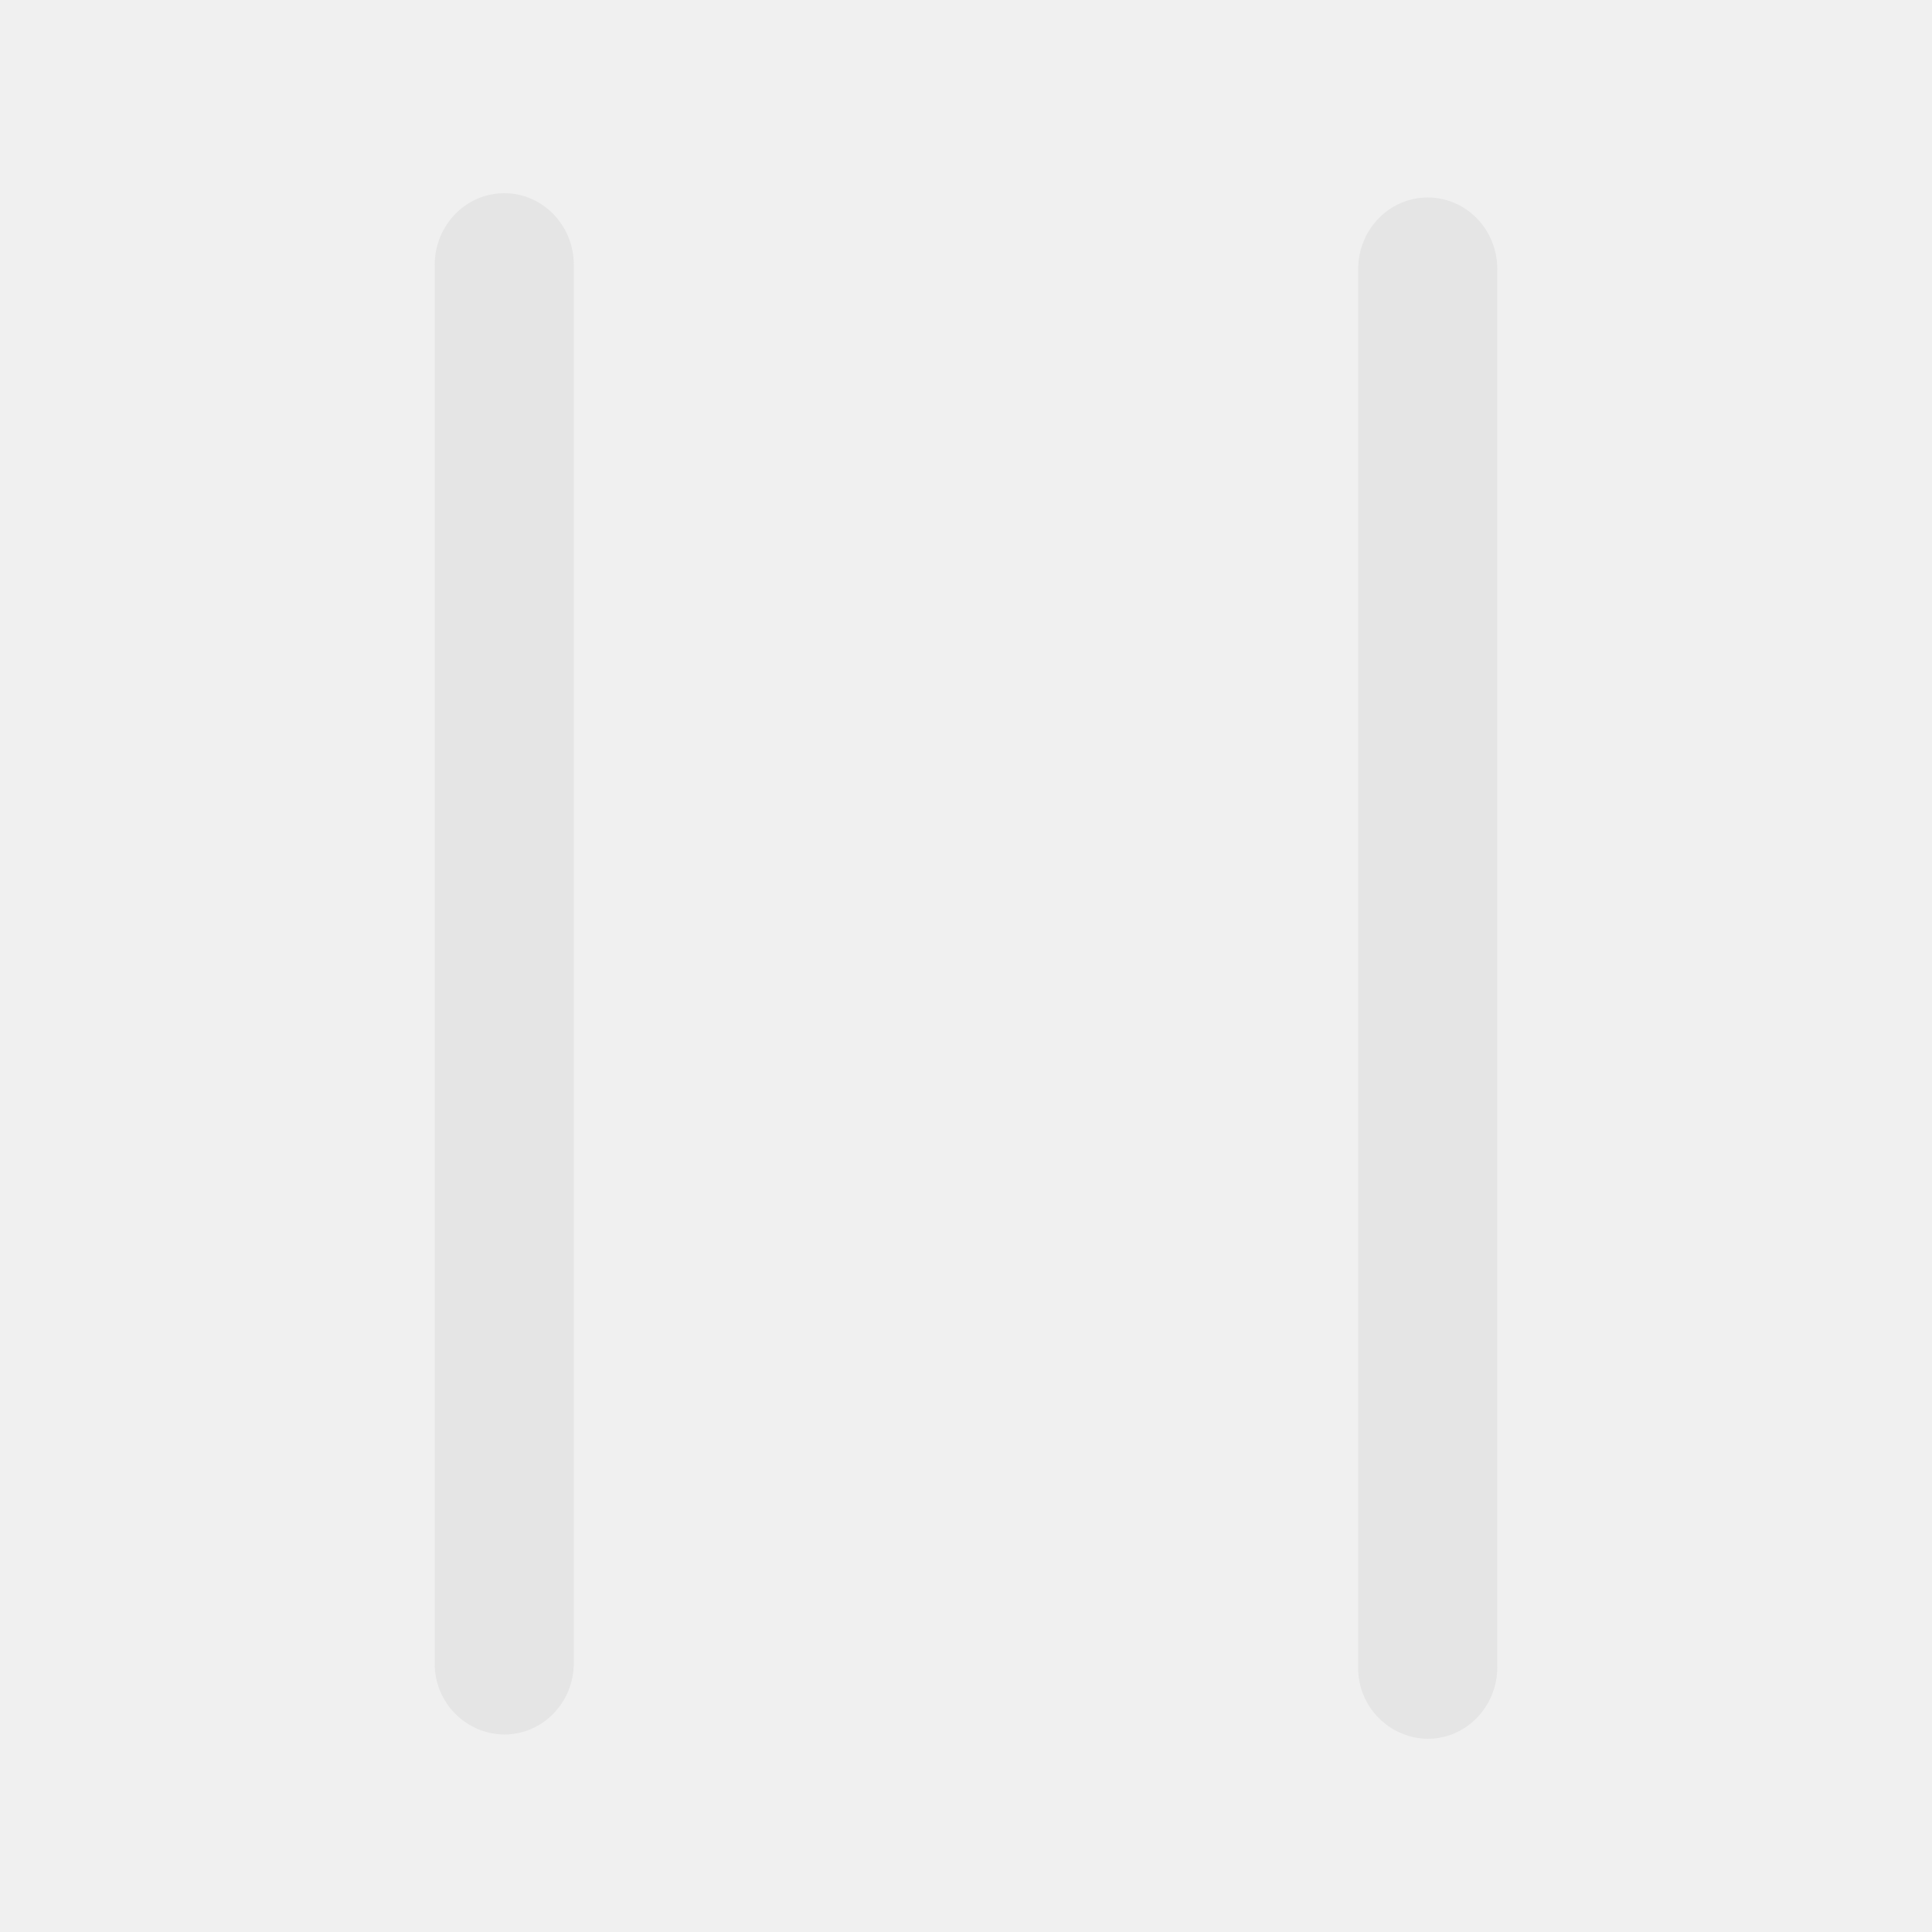
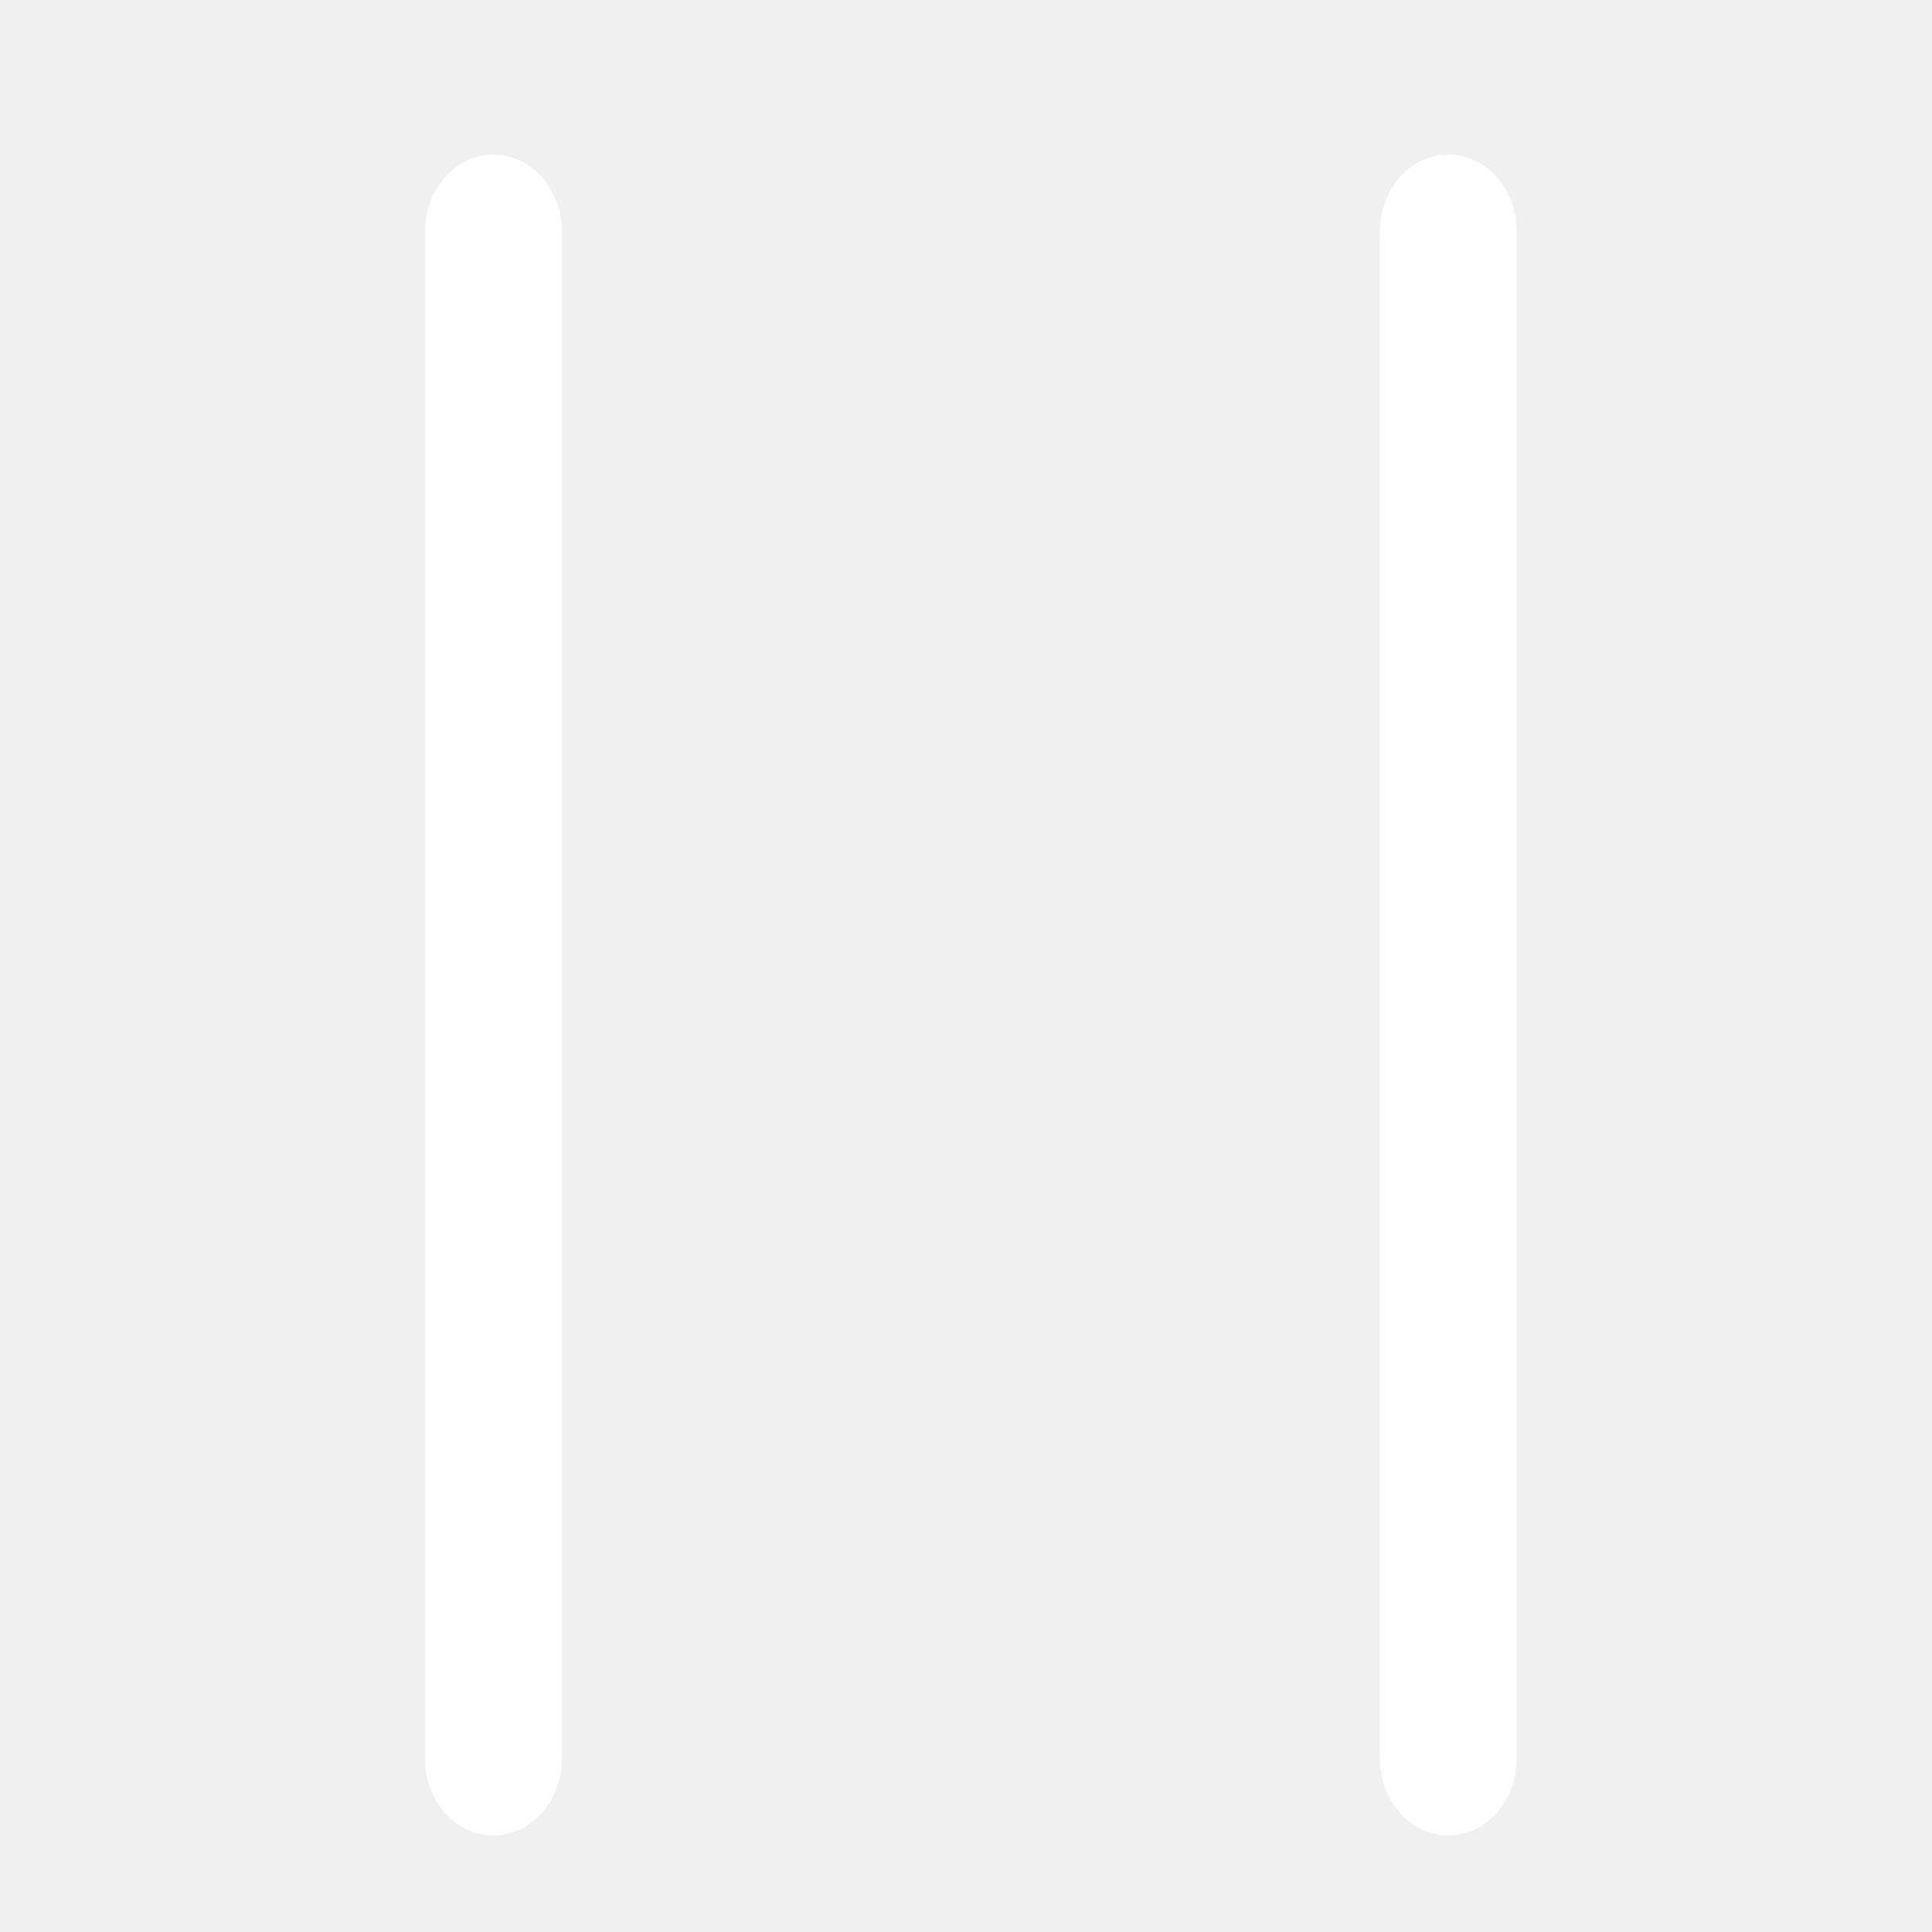
- <svg xmlns="http://www.w3.org/2000/svg" width="18" height="18" viewBox="0 0 18 18" fill="none">
-   <path d="M13.302 1.84C13.66 1.84 13.95 2.138 13.95 2.507L13.95 15.532C13.95 15.901 13.66 16.2 13.302 16.2C13.291 16.2 13.28 16.2 13.27 16.199C13.259 16.198 13.248 16.197 13.237 16.196C13.227 16.195 13.216 16.193 13.205 16.192C13.195 16.19 13.184 16.188 13.174 16.186C13.163 16.183 13.153 16.181 13.142 16.178C13.132 16.175 13.122 16.172 13.111 16.169C13.101 16.166 13.091 16.162 13.081 16.158C13.071 16.154 13.061 16.151 13.051 16.146C13.041 16.142 13.031 16.137 13.021 16.133C13.012 16.128 13.002 16.123 12.993 16.118C12.983 16.113 12.974 16.107 12.965 16.101C12.956 16.096 12.947 16.09 12.938 16.084C12.929 16.078 12.92 16.071 12.912 16.065C12.903 16.058 12.895 16.051 12.887 16.044C12.879 16.038 12.87 16.03 12.863 16.023C12.855 16.016 12.847 16.008 12.84 16C12.832 15.993 12.825 15.985 12.818 15.977C12.81 15.969 12.804 15.96 12.797 15.952C12.79 15.944 12.784 15.935 12.777 15.926C12.771 15.917 12.765 15.909 12.759 15.899C12.753 15.89 12.748 15.881 12.742 15.872C12.737 15.863 12.732 15.853 12.727 15.844C12.722 15.834 12.717 15.824 12.713 15.815C12.708 15.805 12.704 15.795 12.7 15.785C12.696 15.775 12.693 15.765 12.689 15.755C12.685 15.744 12.682 15.734 12.679 15.724C12.676 15.713 12.674 15.703 12.671 15.692C12.669 15.682 12.666 15.671 12.665 15.661C12.663 15.65 12.661 15.64 12.659 15.629C12.658 15.618 12.657 15.607 12.656 15.597C12.655 15.586 12.655 15.575 12.654 15.565C12.654 15.554 12.654 15.543 12.654 15.532L12.654 2.507C12.654 2.138 12.944 1.84 13.302 1.84ZM4.698 1.8C5.056 1.8 5.346 2.099 5.346 2.468L5.346 15.494C5.346 15.863 5.056 16.16 4.698 16.16C4.687 16.16 4.676 16.16 4.666 16.159C4.655 16.159 4.644 16.157 4.633 16.156C4.623 16.155 4.612 16.154 4.602 16.152C4.591 16.15 4.58 16.148 4.57 16.146C4.559 16.144 4.549 16.141 4.538 16.138C4.528 16.136 4.518 16.133 4.507 16.129C4.497 16.126 4.487 16.122 4.477 16.119C4.467 16.115 4.457 16.111 4.447 16.107C4.437 16.102 4.427 16.098 4.418 16.093C4.408 16.088 4.399 16.084 4.389 16.078C4.38 16.073 4.37 16.068 4.361 16.062C4.352 16.056 4.343 16.05 4.334 16.044C4.325 16.038 4.317 16.032 4.308 16.025C4.3 16.019 4.291 16.012 4.283 16.005C4.275 15.998 4.267 15.991 4.259 15.984C4.251 15.976 4.243 15.969 4.236 15.961C4.228 15.953 4.221 15.945 4.214 15.937C4.207 15.929 4.2 15.921 4.193 15.913C4.187 15.904 4.18 15.896 4.174 15.887C4.167 15.878 4.161 15.869 4.156 15.86C4.15 15.851 4.144 15.842 4.139 15.833C4.133 15.823 4.128 15.814 4.123 15.805C4.118 15.795 4.114 15.785 4.109 15.775C4.105 15.766 4.1 15.756 4.096 15.746C4.092 15.736 4.089 15.726 4.085 15.716C4.082 15.705 4.079 15.695 4.076 15.685C4.073 15.674 4.07 15.664 4.067 15.653C4.065 15.643 4.063 15.633 4.061 15.622C4.059 15.611 4.057 15.601 4.056 15.59C4.054 15.579 4.053 15.569 4.052 15.558C4.051 15.547 4.051 15.537 4.05 15.526C4.05 15.515 4.05 15.504 4.05 15.494L4.05 2.468C4.05 2.099 4.34 1.8 4.698 1.8Z" fill="#E5E5E5">
+ <svg xmlns="http://www.w3.org/2000/svg" width="200" height="200" viewBox="0 0 200 200" fill="none">
+   <path d="M51.076 16C50.96 16 50.845 16.003 50.729 16.01C50.613 16.016 50.498 16.025 50.383 16.038C50.267 16.051 50.153 16.067 50.038 16.085C49.923 16.105 49.809 16.127 49.696 16.152C49.582 16.177 49.469 16.206 49.357 16.237C49.245 16.268 49.133 16.303 49.022 16.341C48.911 16.378 48.801 16.419 48.693 16.462C48.583 16.506 48.475 16.552 48.368 16.602C48.261 16.651 48.155 16.704 48.051 16.759C47.946 16.815 47.843 16.873 47.74 16.934C47.639 16.995 47.538 17.059 47.438 17.125C47.339 17.192 47.241 17.261 47.145 17.333C47.049 17.405 46.954 17.479 46.861 17.556C46.768 17.633 46.677 17.713 46.587 17.795C46.498 17.877 46.41 17.962 46.324 18.049C46.238 18.136 46.154 18.225 46.073 18.317C45.991 18.408 45.911 18.502 45.833 18.598C45.755 18.694 45.68 18.791 45.606 18.892C45.533 18.992 45.462 19.094 45.392 19.198C45.324 19.302 45.257 19.407 45.193 19.515C45.128 19.623 45.066 19.732 45.007 19.843C44.947 19.954 44.89 20.067 44.836 20.181C44.781 20.295 44.729 20.41 44.679 20.527C44.63 20.644 44.583 20.763 44.539 20.882C44.494 21.002 44.453 21.123 44.414 21.245C44.375 21.366 44.338 21.489 44.305 21.613C44.271 21.737 44.24 21.862 44.212 21.987C44.184 22.113 44.159 22.239 44.136 22.366C44.114 22.493 44.094 22.621 44.077 22.749C44.06 22.877 44.045 23.005 44.034 23.134C44.023 23.263 44.014 23.392 44.009 23.521C44.003 23.65 44 23.78 44 23.909L44 182.091C44 182.22 44.003 182.35 44.009 182.479C44.014 182.608 44.023 182.737 44.034 182.866C44.045 182.996 44.06 183.123 44.077 183.252C44.094 183.379 44.114 183.507 44.136 183.634C44.159 183.761 44.184 183.887 44.212 184.013C44.24 184.138 44.271 184.263 44.305 184.387C44.338 184.51 44.375 184.634 44.414 184.755C44.453 184.877 44.494 184.998 44.539 185.117C44.583 185.237 44.63 185.355 44.679 185.473C44.729 185.59 44.781 185.705 44.836 185.819C44.89 185.934 44.947 186.046 45.007 186.157C45.066 186.268 45.128 186.378 45.193 186.485C45.257 186.592 45.324 186.698 45.392 186.803C45.462 186.907 45.533 187.008 45.606 187.108C45.68 187.208 45.755 187.306 45.833 187.402C45.911 187.498 45.991 187.592 46.073 187.684C46.154 187.775 46.238 187.865 46.324 187.952C46.41 188.039 46.498 188.123 46.587 188.205C46.677 188.287 46.768 188.367 46.861 188.444C46.954 188.521 47.049 188.595 47.145 188.667C47.241 188.739 47.339 188.808 47.438 188.875C47.538 188.941 47.638 189.004 47.74 189.066C47.843 189.127 47.946 189.185 48.051 189.241C48.155 189.296 48.261 189.348 48.368 189.398C48.475 189.447 48.583 189.494 48.692 189.537C48.801 189.582 48.911 189.621 49.022 189.66C49.133 189.696 49.245 189.732 49.357 189.763C49.469 189.794 49.582 189.823 49.696 189.848C49.809 189.873 49.923 189.895 50.038 189.914C50.153 189.934 50.267 189.95 50.383 189.962C50.498 189.974 50.613 189.984 50.729 189.99C50.845 189.997 50.96 190 51.076 190C51.192 190 51.308 189.997 51.423 189.99C51.539 189.984 51.655 189.974 51.77 189.962C51.885 189.95 52 189.934 52.115 189.914C52.229 189.895 52.343 189.873 52.457 189.848C52.57 189.823 52.683 189.794 52.796 189.763C52.908 189.732 53.02 189.696 53.13 189.66C53.241 189.621 53.351 189.582 53.46 189.537C53.569 189.494 53.677 189.447 53.784 189.398C53.891 189.348 53.997 189.296 54.102 189.241C54.206 189.185 54.31 189.127 54.412 189.066C54.514 189.004 54.615 188.941 54.714 188.875C54.814 188.808 54.911 188.739 55.008 188.667C55.104 188.595 55.199 188.521 55.292 188.444C55.385 188.367 55.476 188.287 55.566 188.205C55.655 188.123 55.743 188.039 55.828 187.952C55.914 187.865 55.998 187.775 56.08 187.684C56.162 187.592 56.242 187.498 56.319 187.402C56.397 187.306 56.473 187.208 56.546 187.108C56.62 187.008 56.691 186.907 56.76 186.803C56.829 186.698 56.896 186.592 56.96 186.485C57.024 186.378 57.086 186.268 57.146 186.157C57.205 186.046 57.262 185.934 57.317 185.819C57.372 185.705 57.424 185.59 57.473 185.473C57.523 185.355 57.57 185.237 57.614 185.117C57.658 184.998 57.7 184.877 57.739 184.755C57.778 184.634 57.814 184.51 57.848 184.387C57.882 184.263 57.912 184.138 57.941 184.013C57.969 183.887 57.994 183.761 58.017 183.634C58.039 183.507 58.059 183.379 58.076 183.252C58.093 183.123 58.107 182.996 58.119 182.866C58.13 182.737 58.138 182.608 58.144 182.479C58.15 182.35 58.153 182.22 58.153 182.091L58.153 23.909C58.153 23.78 58.15 23.65 58.144 23.521C58.138 23.392 58.13 23.263 58.119 23.134C58.107 23.005 58.093 22.877 58.076 22.749C58.059 22.621 58.039 22.493 58.017 22.366C57.994 22.239 57.969 22.113 57.941 21.987C57.912 21.862 57.882 21.737 57.848 21.613C57.814 21.489 57.778 21.366 57.739 21.244C57.7 21.123 57.658 21.002 57.614 20.882C57.57 20.763 57.523 20.644 57.473 20.527C57.424 20.41 57.372 20.295 57.317 20.181C57.262 20.067 57.205 19.954 57.146 19.843C57.086 19.732 57.024 19.623 56.96 19.515C56.896 19.407 56.829 19.302 56.76 19.198C56.691 19.094 56.62 18.992 56.546 18.892C56.473 18.791 56.397 18.694 56.319 18.598C56.242 18.502 56.162 18.408 56.08 18.317C55.998 18.225 55.914 18.136 55.828 18.049C55.743 17.962 55.655 17.877 55.566 17.795C55.476 17.713 55.385 17.633 55.292 17.556C55.199 17.479 55.104 17.405 55.008 17.333C54.911 17.261 54.814 17.192 54.714 17.125C54.615 17.059 54.514 16.995 54.412 16.934C54.31 16.873 54.206 16.815 54.102 16.759C53.997 16.704 53.891 16.651 53.784 16.602C53.677 16.552 53.569 16.506 53.46 16.462C53.351 16.419 53.241 16.378 53.13 16.341C53.02 16.303 52.908 16.268 52.796 16.237C52.683 16.206 52.57 16.177 52.457 16.152C52.343 16.127 52.229 16.105 52.115 16.085C52 16.067 51.885 16.051 51.77 16.038C51.655 16.025 51.539 16.016 51.423 16.01C51.308 16.003 51.192 16 51.076 16ZM149.923 16C149.808 16 149.692 16.003 149.577 16.01C149.461 16.016 149.345 16.025 149.23 16.038C149.115 16.051 149 16.067 148.885 16.085C148.771 16.105 148.656 16.127 148.543 16.152C148.429 16.177 148.316 16.206 148.204 16.237C148.092 16.268 147.98 16.303 147.869 16.341C147.759 16.378 147.649 16.419 147.54 16.462C147.431 16.506 147.323 16.552 147.215 16.602C147.108 16.651 147.003 16.704 146.899 16.759C146.793 16.815 146.69 16.873 146.588 16.934C146.486 16.995 146.385 17.059 146.286 17.125C146.187 17.192 146.088 17.261 145.993 17.333C145.896 17.405 145.801 17.479 145.709 17.556C145.615 17.633 145.524 17.713 145.434 17.795C145.345 17.877 145.258 17.962 145.172 18.049C145.086 18.136 145.002 18.225 144.92 18.317C144.839 18.408 144.758 18.502 144.68 18.598C144.603 18.694 144.527 18.791 144.454 18.892C144.38 18.992 144.309 19.094 144.24 19.198C144.171 19.302 144.104 19.407 144.04 19.515C143.976 19.623 143.913 19.732 143.854 19.843C143.794 19.954 143.737 20.067 143.683 20.181C143.628 20.295 143.576 20.41 143.527 20.527C143.477 20.644 143.43 20.763 143.386 20.882C143.341 21.002 143.3 21.123 143.261 21.245C143.222 21.366 143.186 21.489 143.152 21.613C143.118 21.737 143.087 21.862 143.059 21.987C143.031 22.113 143.006 22.239 142.983 22.366C142.961 22.493 142.941 22.621 142.924 22.749C142.907 22.877 142.892 23.005 142.882 23.134C142.87 23.263 142.861 23.392 142.856 23.521C142.85 23.65 142.847 23.78 142.847 23.909L142.847 182.091C142.847 182.22 142.85 182.35 142.856 182.479C142.861 182.608 142.87 182.737 142.882 182.866C142.892 182.996 142.907 183.123 142.924 183.252C142.941 183.379 142.961 183.507 142.983 183.634C143.006 183.761 143.031 183.887 143.059 184.013C143.087 184.138 143.118 184.263 143.152 184.387C143.186 184.51 143.222 184.634 143.261 184.755C143.3 184.877 143.341 184.998 143.386 185.117C143.43 185.237 143.477 185.355 143.527 185.473C143.576 185.59 143.628 185.705 143.683 185.819C143.737 185.934 143.794 186.046 143.854 186.157C143.913 186.268 143.976 186.378 144.04 186.485C144.104 186.592 144.171 186.698 144.24 186.803C144.309 186.907 144.38 187.008 144.454 187.108C144.527 187.208 144.603 187.306 144.68 187.402C144.758 187.498 144.839 187.592 144.92 187.684C145.002 187.775 145.086 187.865 145.172 187.952C145.258 188.039 145.345 188.123 145.434 188.205C145.524 188.287 145.615 188.367 145.709 188.444C145.801 188.521 145.896 188.595 145.993 188.667C146.088 188.739 146.187 188.808 146.286 188.875C146.385 188.941 146.486 189.004 146.588 189.066C146.69 189.127 146.793 189.185 146.899 189.241C147.003 189.296 147.108 189.348 147.215 189.398C147.323 189.447 147.431 189.494 147.54 189.537C147.649 189.582 147.759 189.621 147.869 189.66C147.98 189.696 148.092 189.732 148.204 189.763C148.316 189.794 148.429 189.823 148.543 189.848C148.656 189.873 148.771 189.895 148.885 189.914C149 189.934 149.115 189.95 149.23 189.962C149.345 189.974 149.461 189.984 149.577 189.99C149.692 189.997 149.808 190 149.923 190C150.039 190 150.155 189.997 150.271 189.99C150.386 189.984 150.502 189.974 150.617 189.962C150.733 189.95 150.848 189.934 150.962 189.914C151.077 189.895 151.191 189.873 151.305 189.848C151.418 189.823 151.531 189.794 151.643 189.763C151.756 189.732 151.867 189.696 151.978 189.66C152.089 189.621 152.199 189.582 152.307 189.537C152.416 189.494 152.524 189.447 152.632 189.398C152.739 189.348 152.845 189.296 152.949 189.241C153.054 189.185 153.157 189.127 153.259 189.066C153.362 189.004 153.462 188.941 153.562 188.875C153.661 188.808 153.759 188.739 153.855 188.667C153.951 188.595 154.046 188.521 154.139 188.444C154.232 188.367 154.324 188.287 154.413 188.205C154.502 188.123 154.59 188.039 154.676 187.952C154.761 187.865 154.845 187.775 154.927 187.684C155.009 187.592 155.09 187.498 155.167 187.402C155.244 187.306 155.32 187.208 155.394 187.108C155.467 187.008 155.539 186.907 155.607 186.803C155.677 186.698 155.743 186.592 155.807 186.485C155.872 186.378 155.934 186.268 155.994 186.157C156.053 186.046 156.11 185.934 156.165 185.819C156.219 185.705 156.271 185.59 156.321 185.473C156.37 185.355 156.417 185.237 156.461 185.117C156.505 184.998 156.547 184.877 156.587 184.755C156.625 184.634 156.662 184.51 156.695 184.387C156.729 184.263 156.76 184.138 156.788 184.013C156.816 183.887 156.842 183.761 156.864 183.634C156.887 183.507 156.906 183.379 156.924 183.252C156.94 183.123 156.955 182.996 156.966 182.866C156.977 182.737 156.986 182.608 156.991 182.479C156.997 182.35 157 182.22 157 182.091L157 23.909C157 23.78 156.997 23.65 156.991 23.521C156.986 23.392 156.977 23.263 156.966 23.134C156.955 23.005 156.94 22.877 156.924 22.749C156.906 22.621 156.887 22.493 156.864 22.366C156.842 22.239 156.816 22.113 156.788 21.987C156.76 21.862 156.729 21.737 156.695 21.613C156.662 21.489 156.625 21.366 156.587 21.244C156.547 21.123 156.505 21.002 156.461 20.882C156.417 20.763 156.37 20.644 156.321 20.527C156.271 20.41 156.219 20.295 156.165 20.181C156.11 20.067 156.053 19.954 155.994 19.843C155.934 19.732 155.872 19.623 155.807 19.515C155.743 19.407 155.677 19.302 155.607 19.198C155.539 19.094 155.467 18.992 155.394 18.892C155.32 18.791 155.244 18.694 155.167 18.598C155.09 18.502 155.009 18.408 154.927 18.317C154.845 18.225 154.761 18.136 154.676 18.049C154.59 17.962 154.502 17.877 154.413 17.795C154.324 17.713 154.232 17.633 154.139 17.556C154.046 17.479 153.951 17.405 153.855 17.333C153.759 17.261 153.661 17.192 153.562 17.125C153.462 17.059 153.362 16.995 153.259 16.934C153.157 16.873 153.054 16.815 152.949 16.759C152.845 16.704 152.739 16.651 152.632 16.602C152.524 16.552 152.416 16.506 152.307 16.462C152.199 16.419 152.089 16.378 151.978 16.341C151.867 16.303 151.756 16.268 151.643 16.237C151.531 16.206 151.418 16.177 151.305 16.152C151.191 16.127 151.077 16.105 150.962 16.085C150.848 16.067 150.733 16.051 150.617 16.038C150.502 16.025 150.386 16.016 150.271 16.01C150.155 16.003 150.039 16 149.923 16Z" fill="#FFFFFF">
</path>
</svg>
